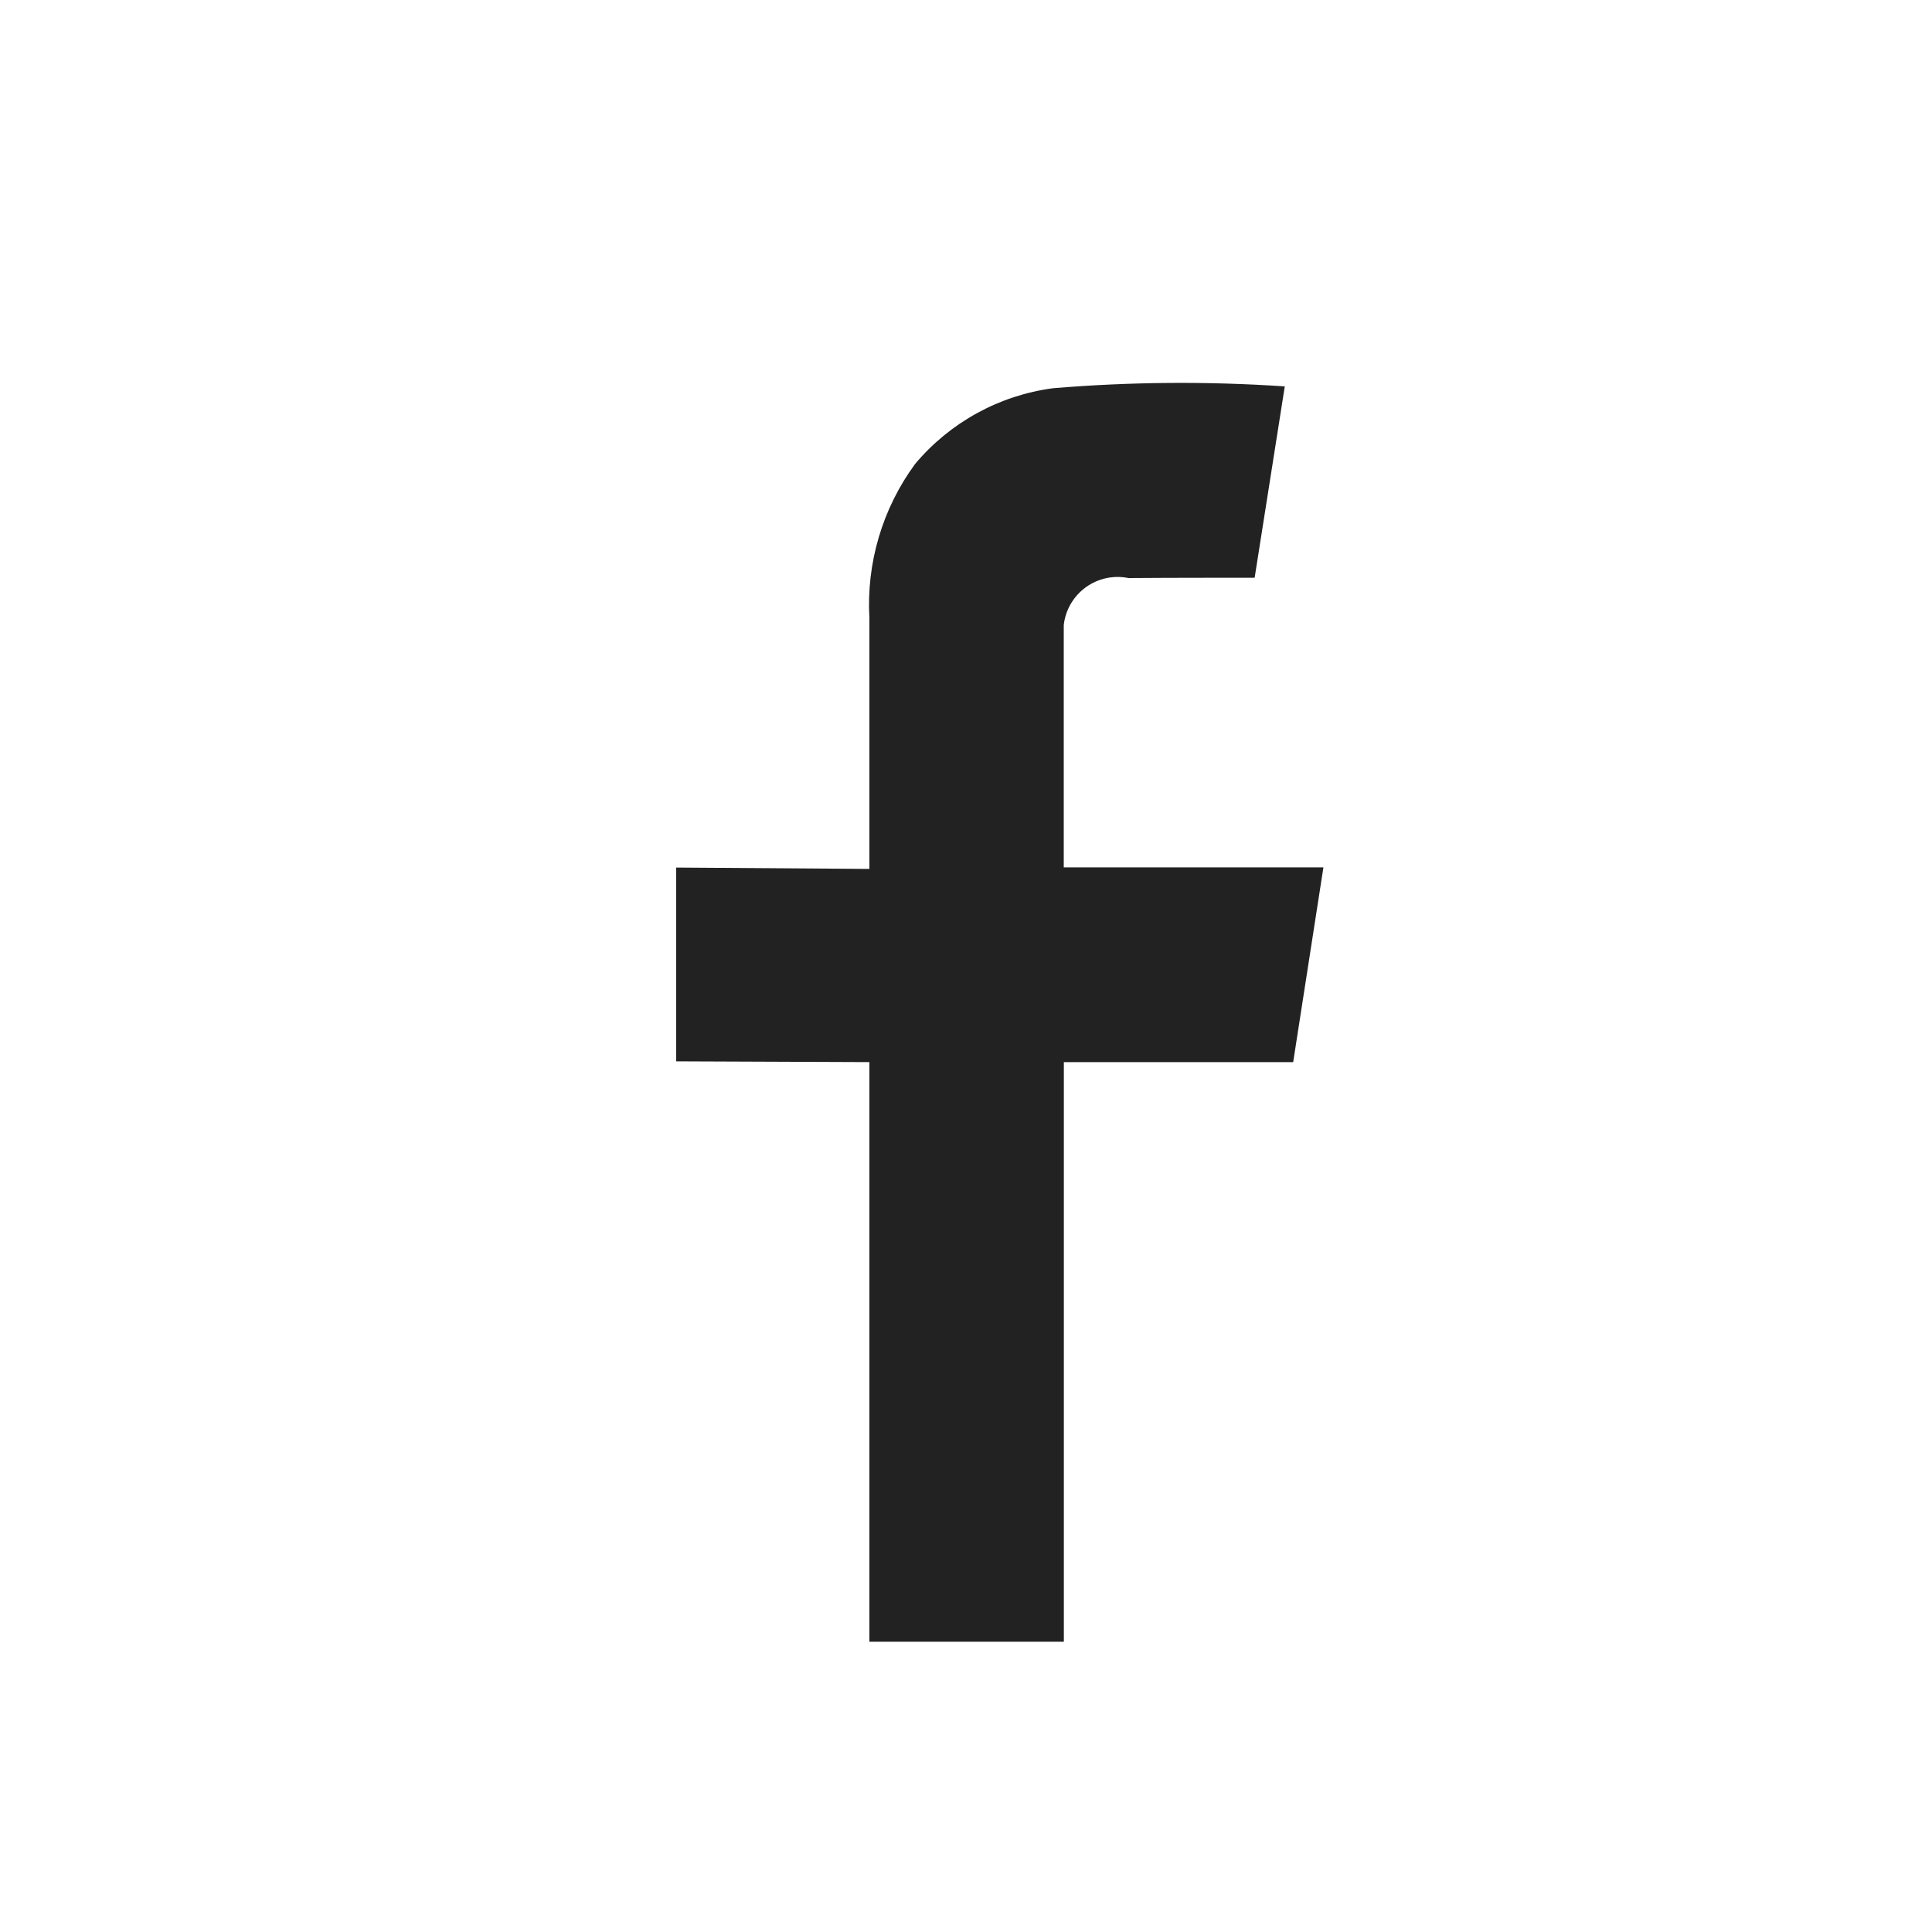
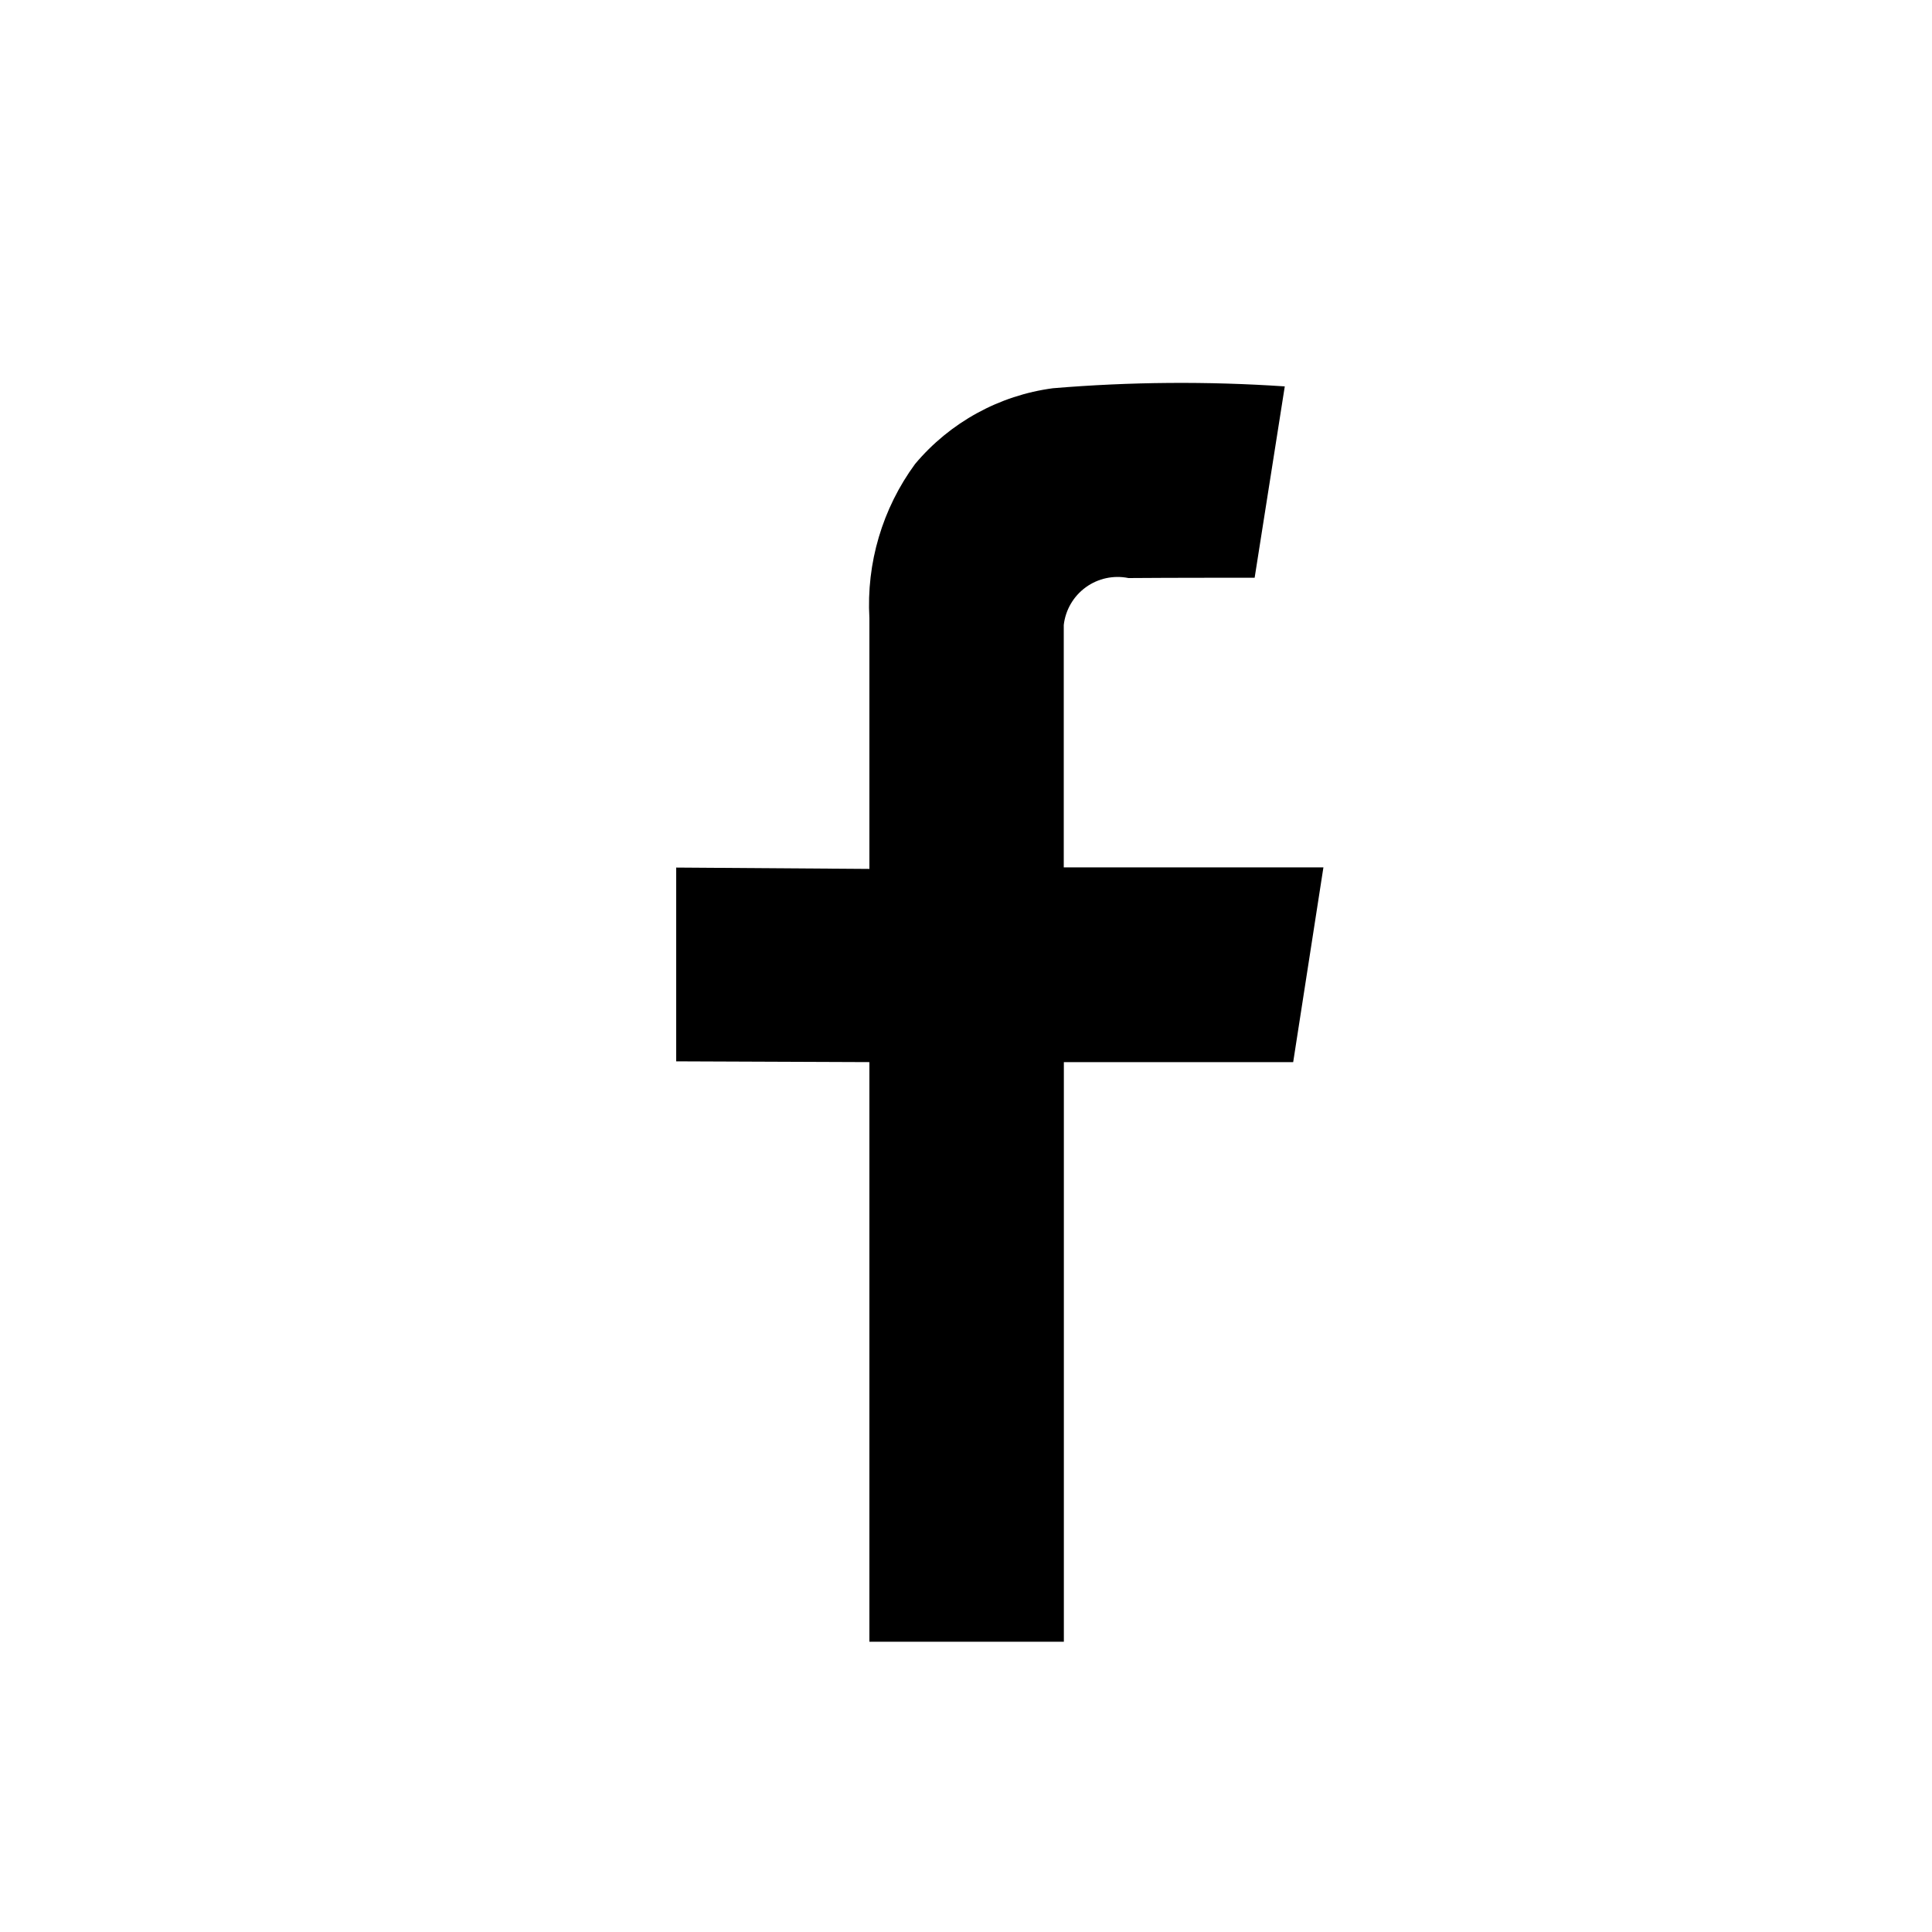
<svg xmlns="http://www.w3.org/2000/svg" width="20" height="20" viewBox="0 0 20 20">
  <defs>
-     <style>
-       .cls-1 {
-         fill: #222;
-         fill-rule: evenodd;
-       }
-     </style>
  </defs>
  <path class="cls-1" d="M12.988,5.981L13.3,4a15.921,15.921,0,0,0-2.4.019,2.25,2.25,0,0,0-1.427.784A2.462,2.462,0,0,0,9,6.4C9,7.091,9,8.995,9,8.995L7,8.981v2.006l2,0.008v6l2.013,0v-6l2.374,0L13.7,8.979H11.012s0-2.285,0-2.509a0.561,0.561,0,0,1,.67-0.486C12.122,5.98,12.988,5.981,12.988,5.981Z" />
</svg>
